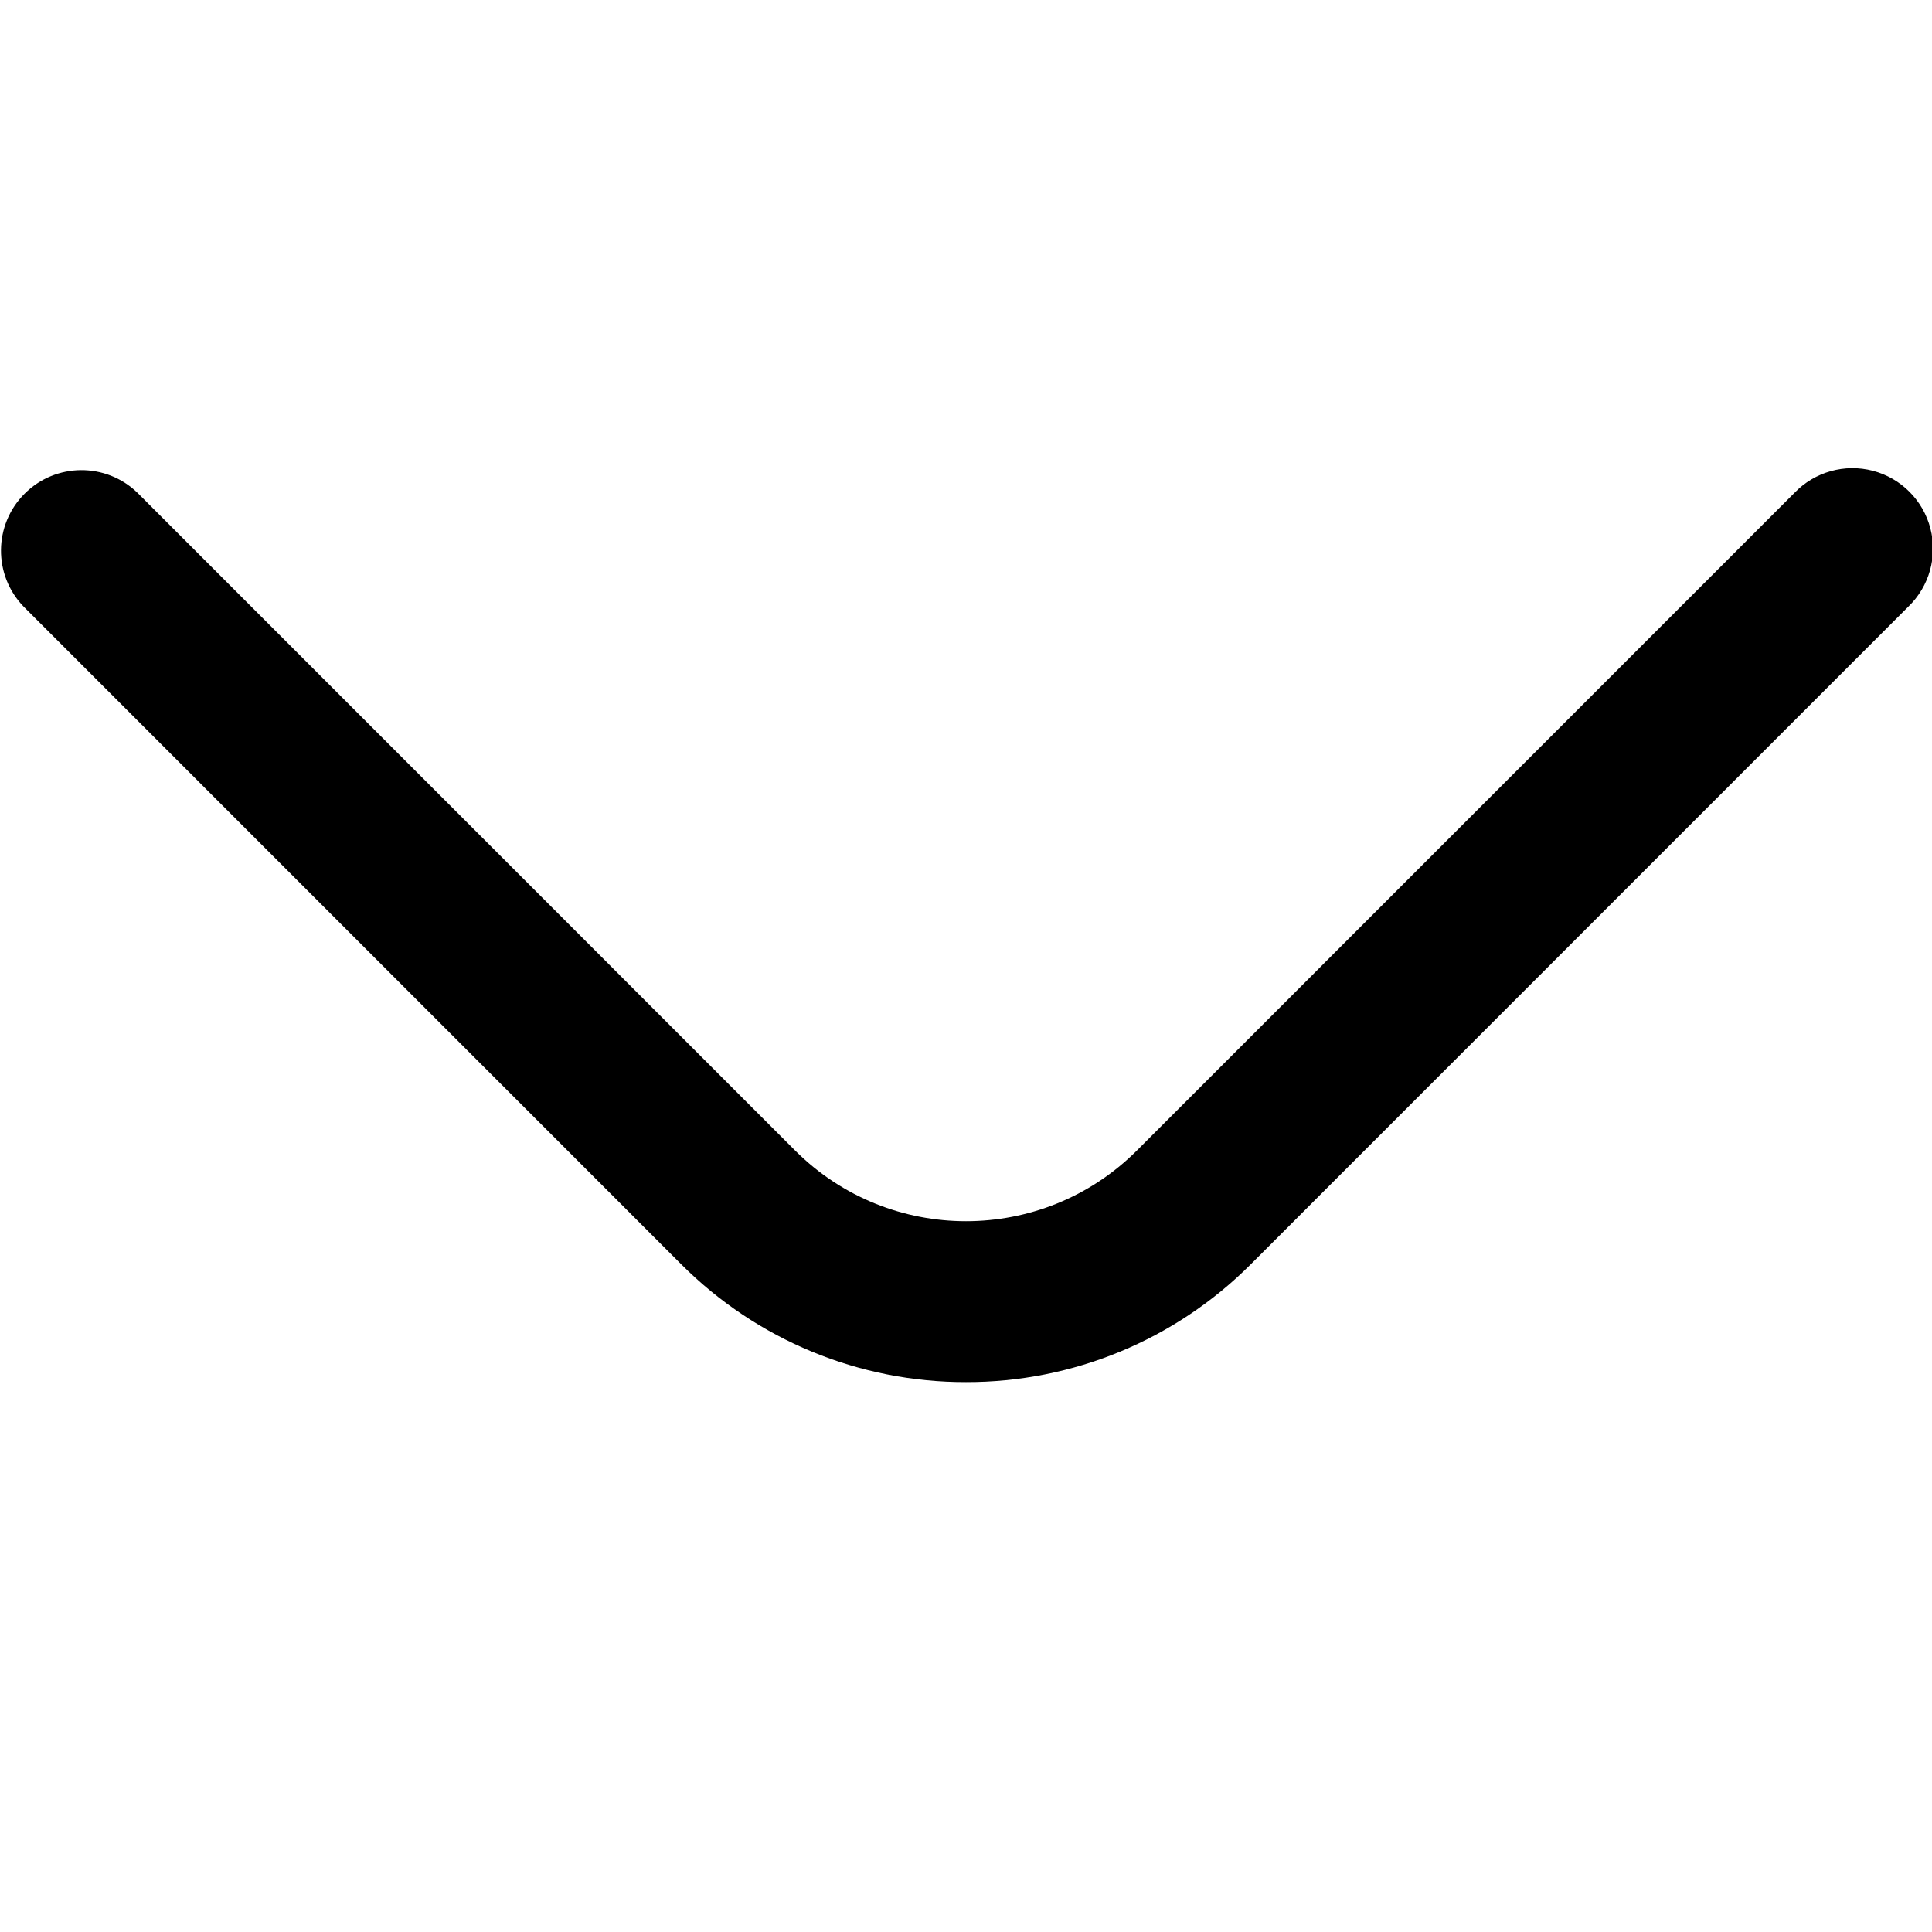
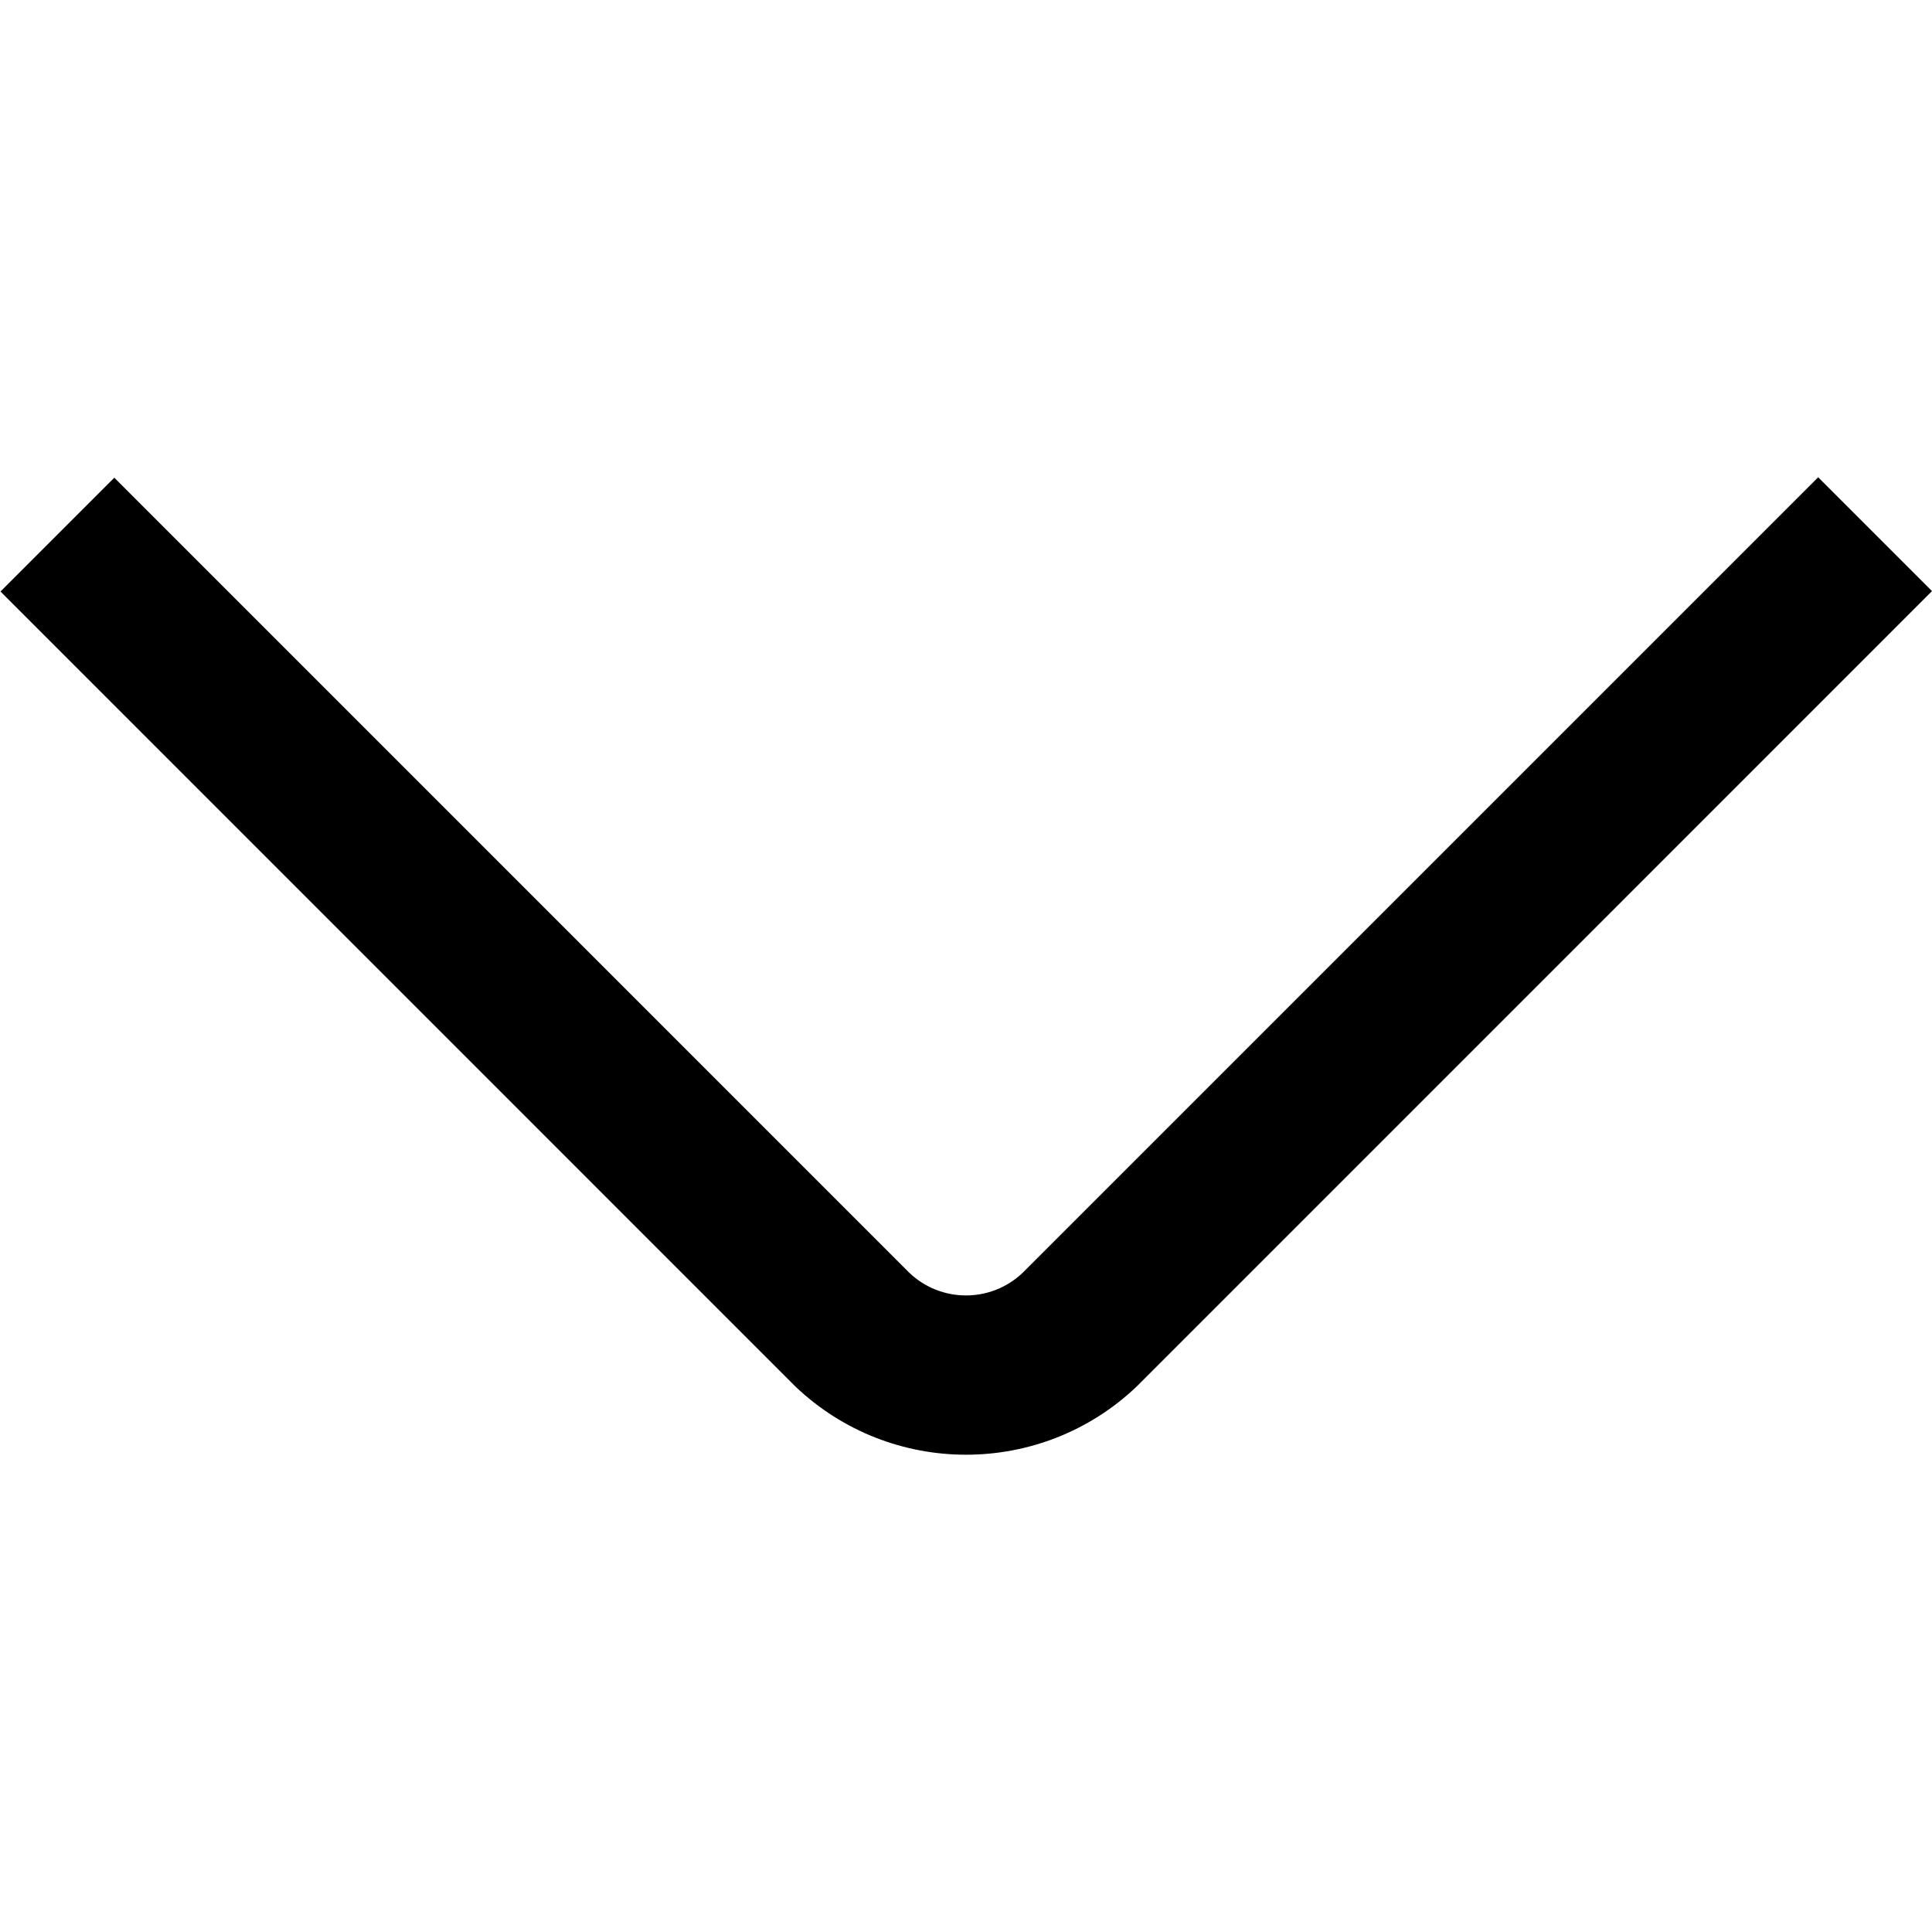
- <svg xmlns="http://www.w3.org/2000/svg" id="Outline" viewBox="0 0 24 24">
-   <path d="M12,17.169a4.985,4.985,0,0,1-3.536-1.462L.293,7.535A1,1,0,0,1,1.707,6.121l8.171,8.172a3.005,3.005,0,0,0,4.244,0l8.171-8.172a1,1,0,1,1,1.414,1.414l-8.171,8.172A4.985,4.985,0,0,1,12,17.169Z" />
+ <svg xmlns="http://www.w3.org/2000/svg" viewBox="0 0 24 24" width="512" height="512">
+   <g id="_01_align_center" data-name="01 align center">
+     <path d="M22.586,5.929l-9.879,9.879a1.021,1.021,0,0,1-1.414,0L1.42,5.934.006,7.348l9.873,9.874a3.075,3.075,0,0,0,4.243,0L24,7.343Z" />
+   </g>
</svg>
